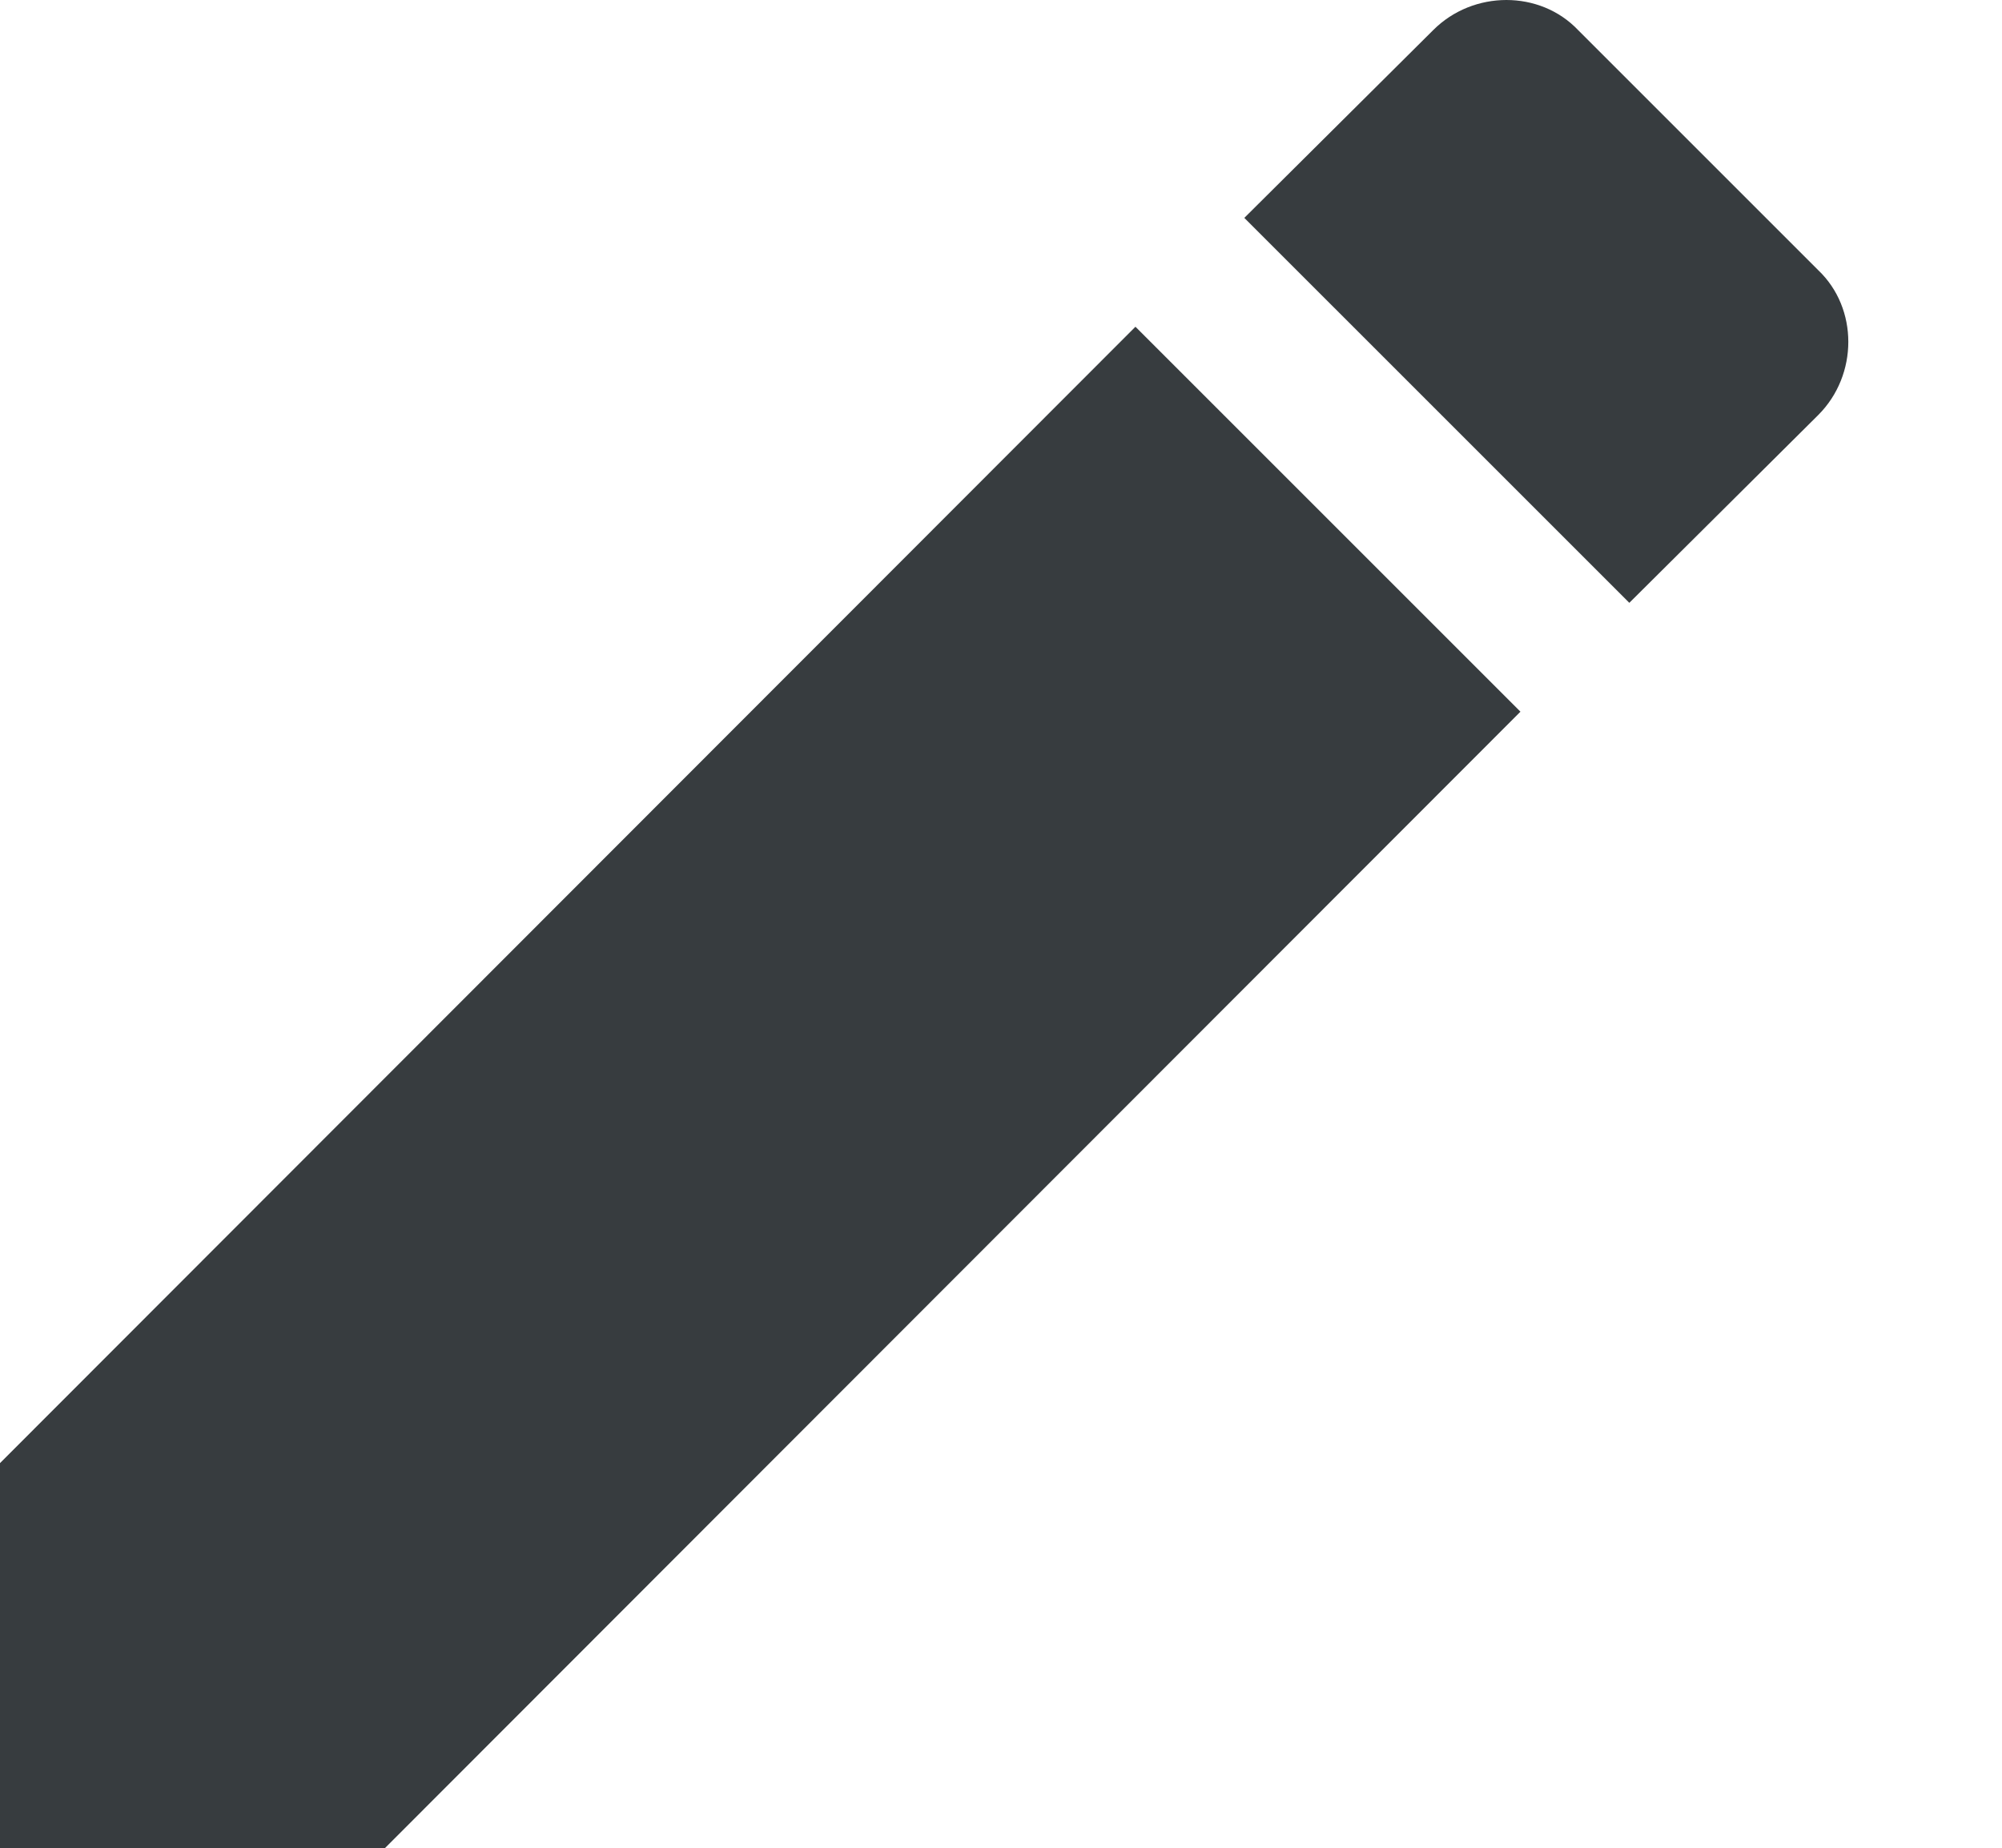
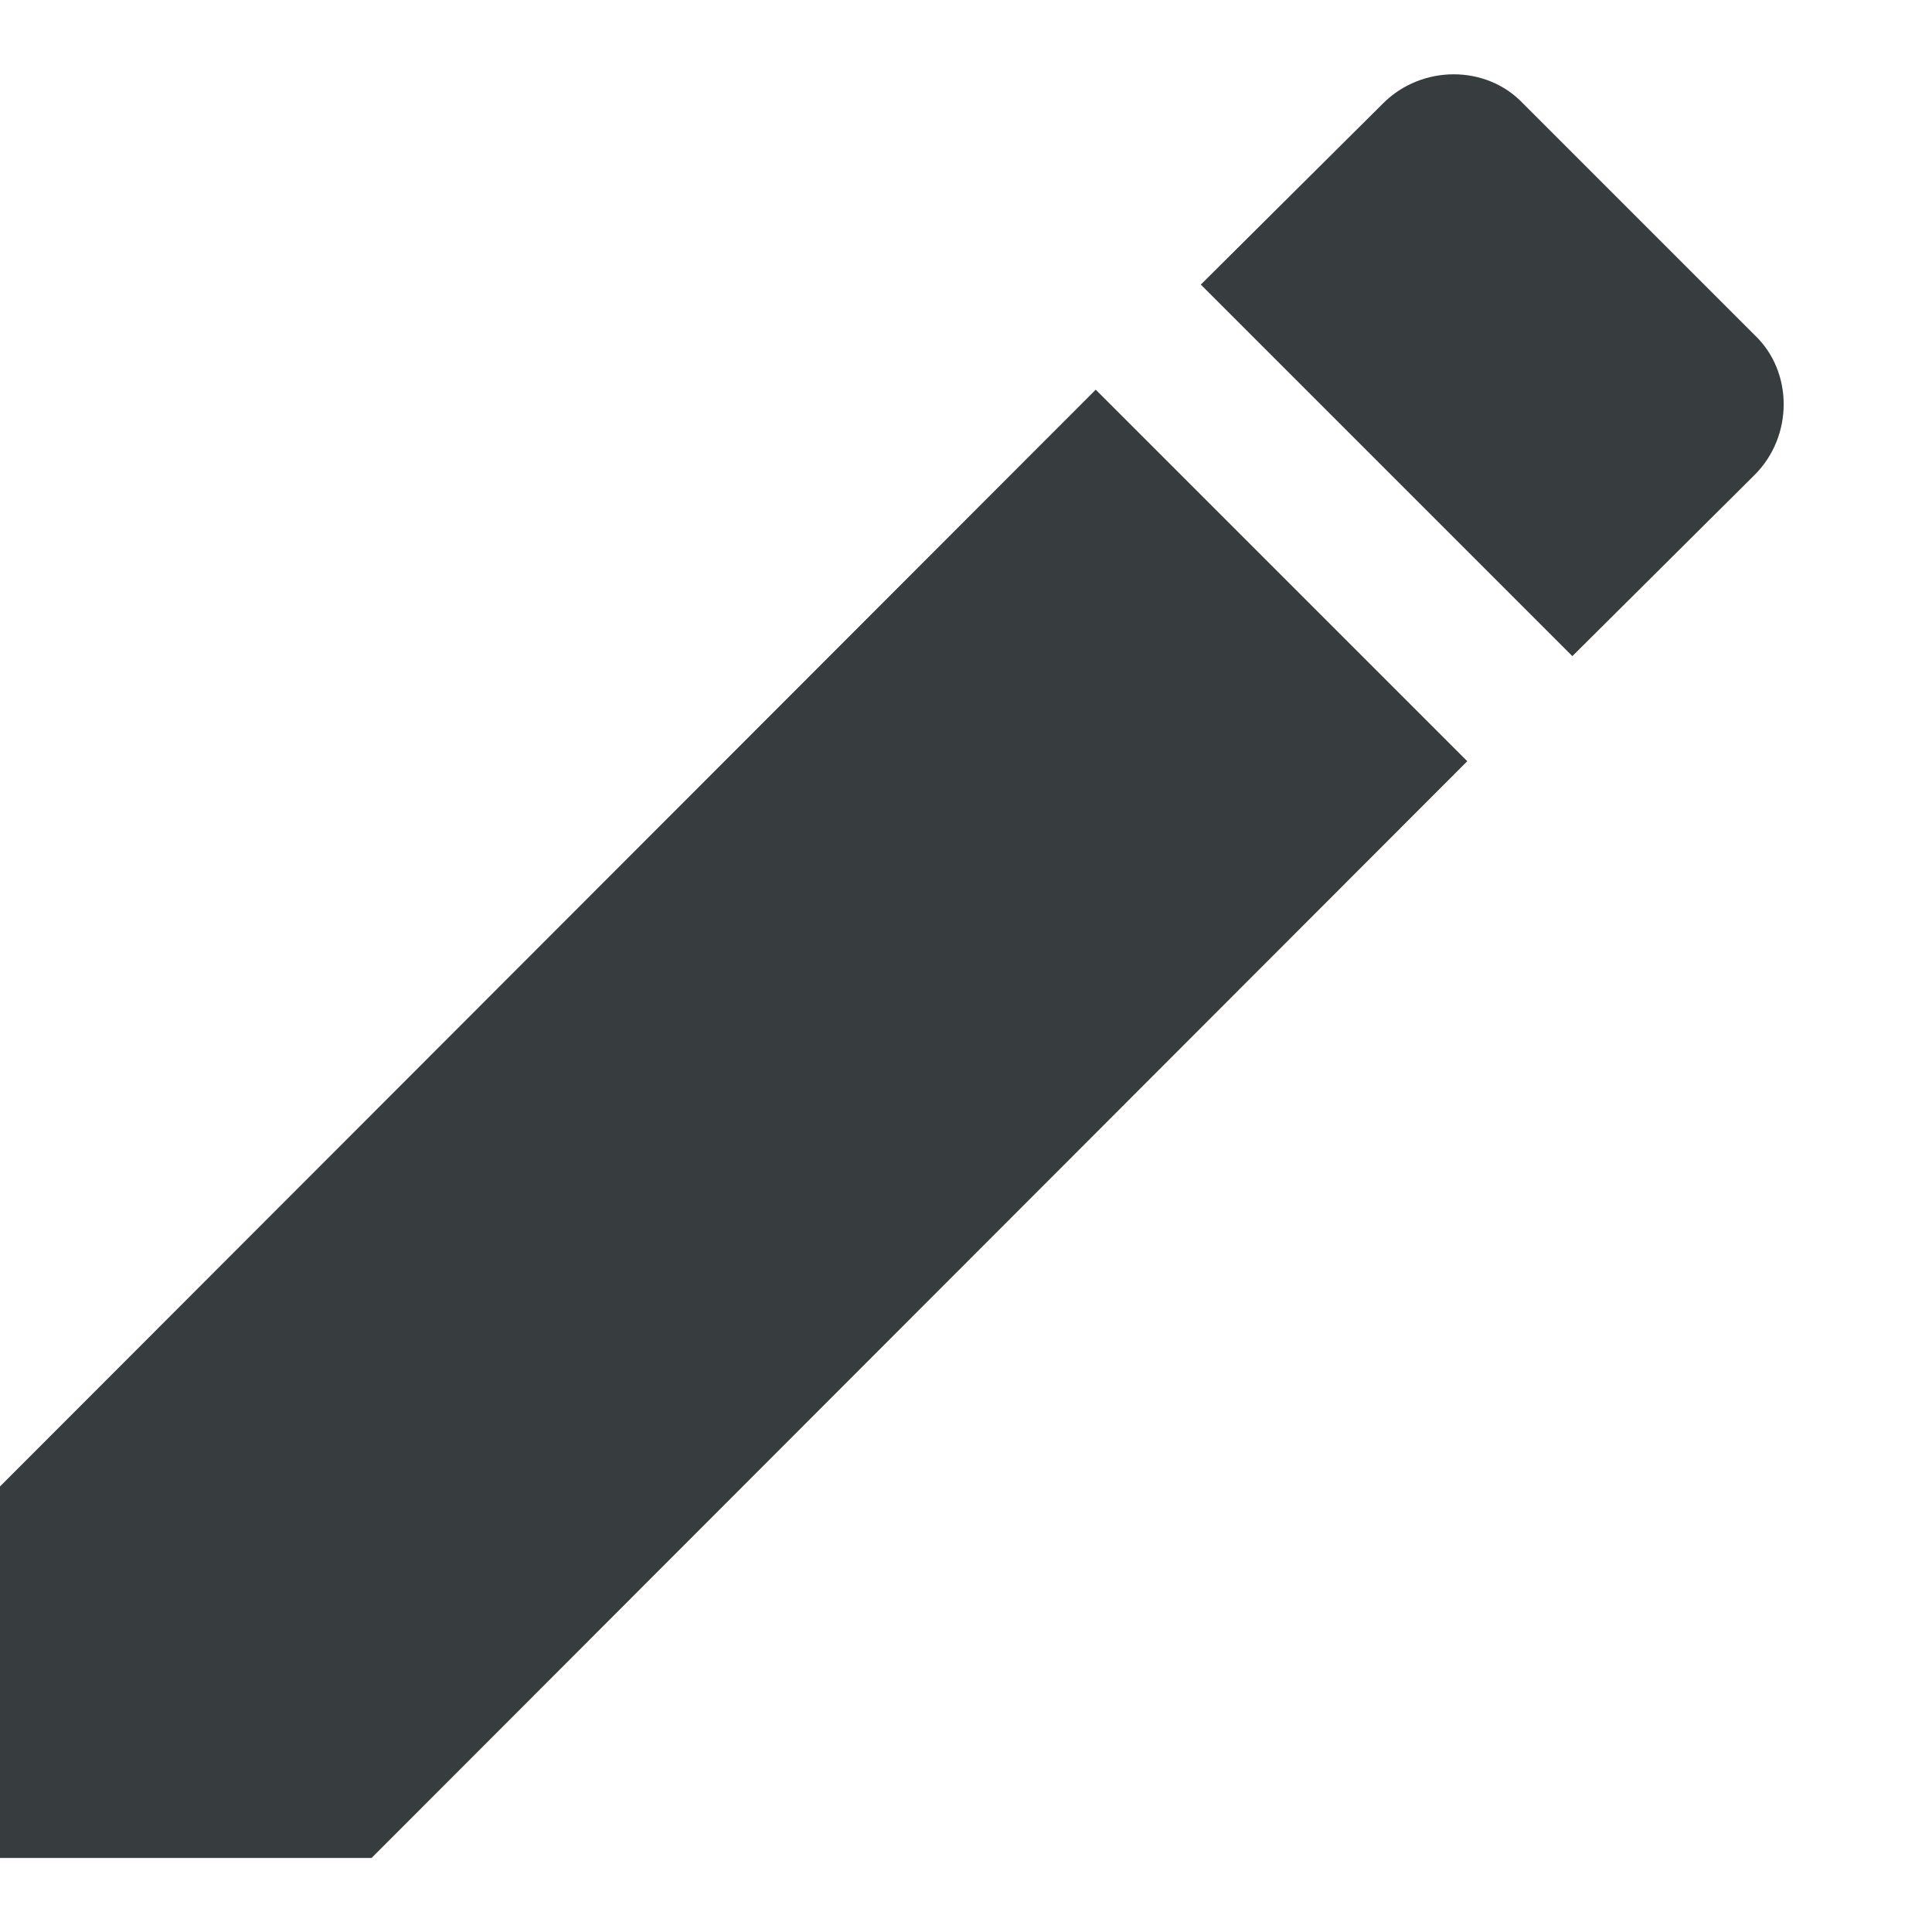
- <svg xmlns="http://www.w3.org/2000/svg" width="13" height="12" viewBox="0 0 13 12" fill="none">
+ <svg xmlns="http://www.w3.org/2000/svg" width="48" height="48" viewBox="0 0 13 12" fill="none">
  <path d="M11.807 2.695C12.067 2.435 12.067 2.002 11.807 1.755L10.247 0.195C10 -0.065 9.567 -0.065 9.307 0.195L8.08 1.415L10.58 3.915L11.807 2.695ZM0 9.502V12.002H2.5L9.873 4.622L7.373 2.122L0 9.502Z" fill="#373C3F" />
</svg>
